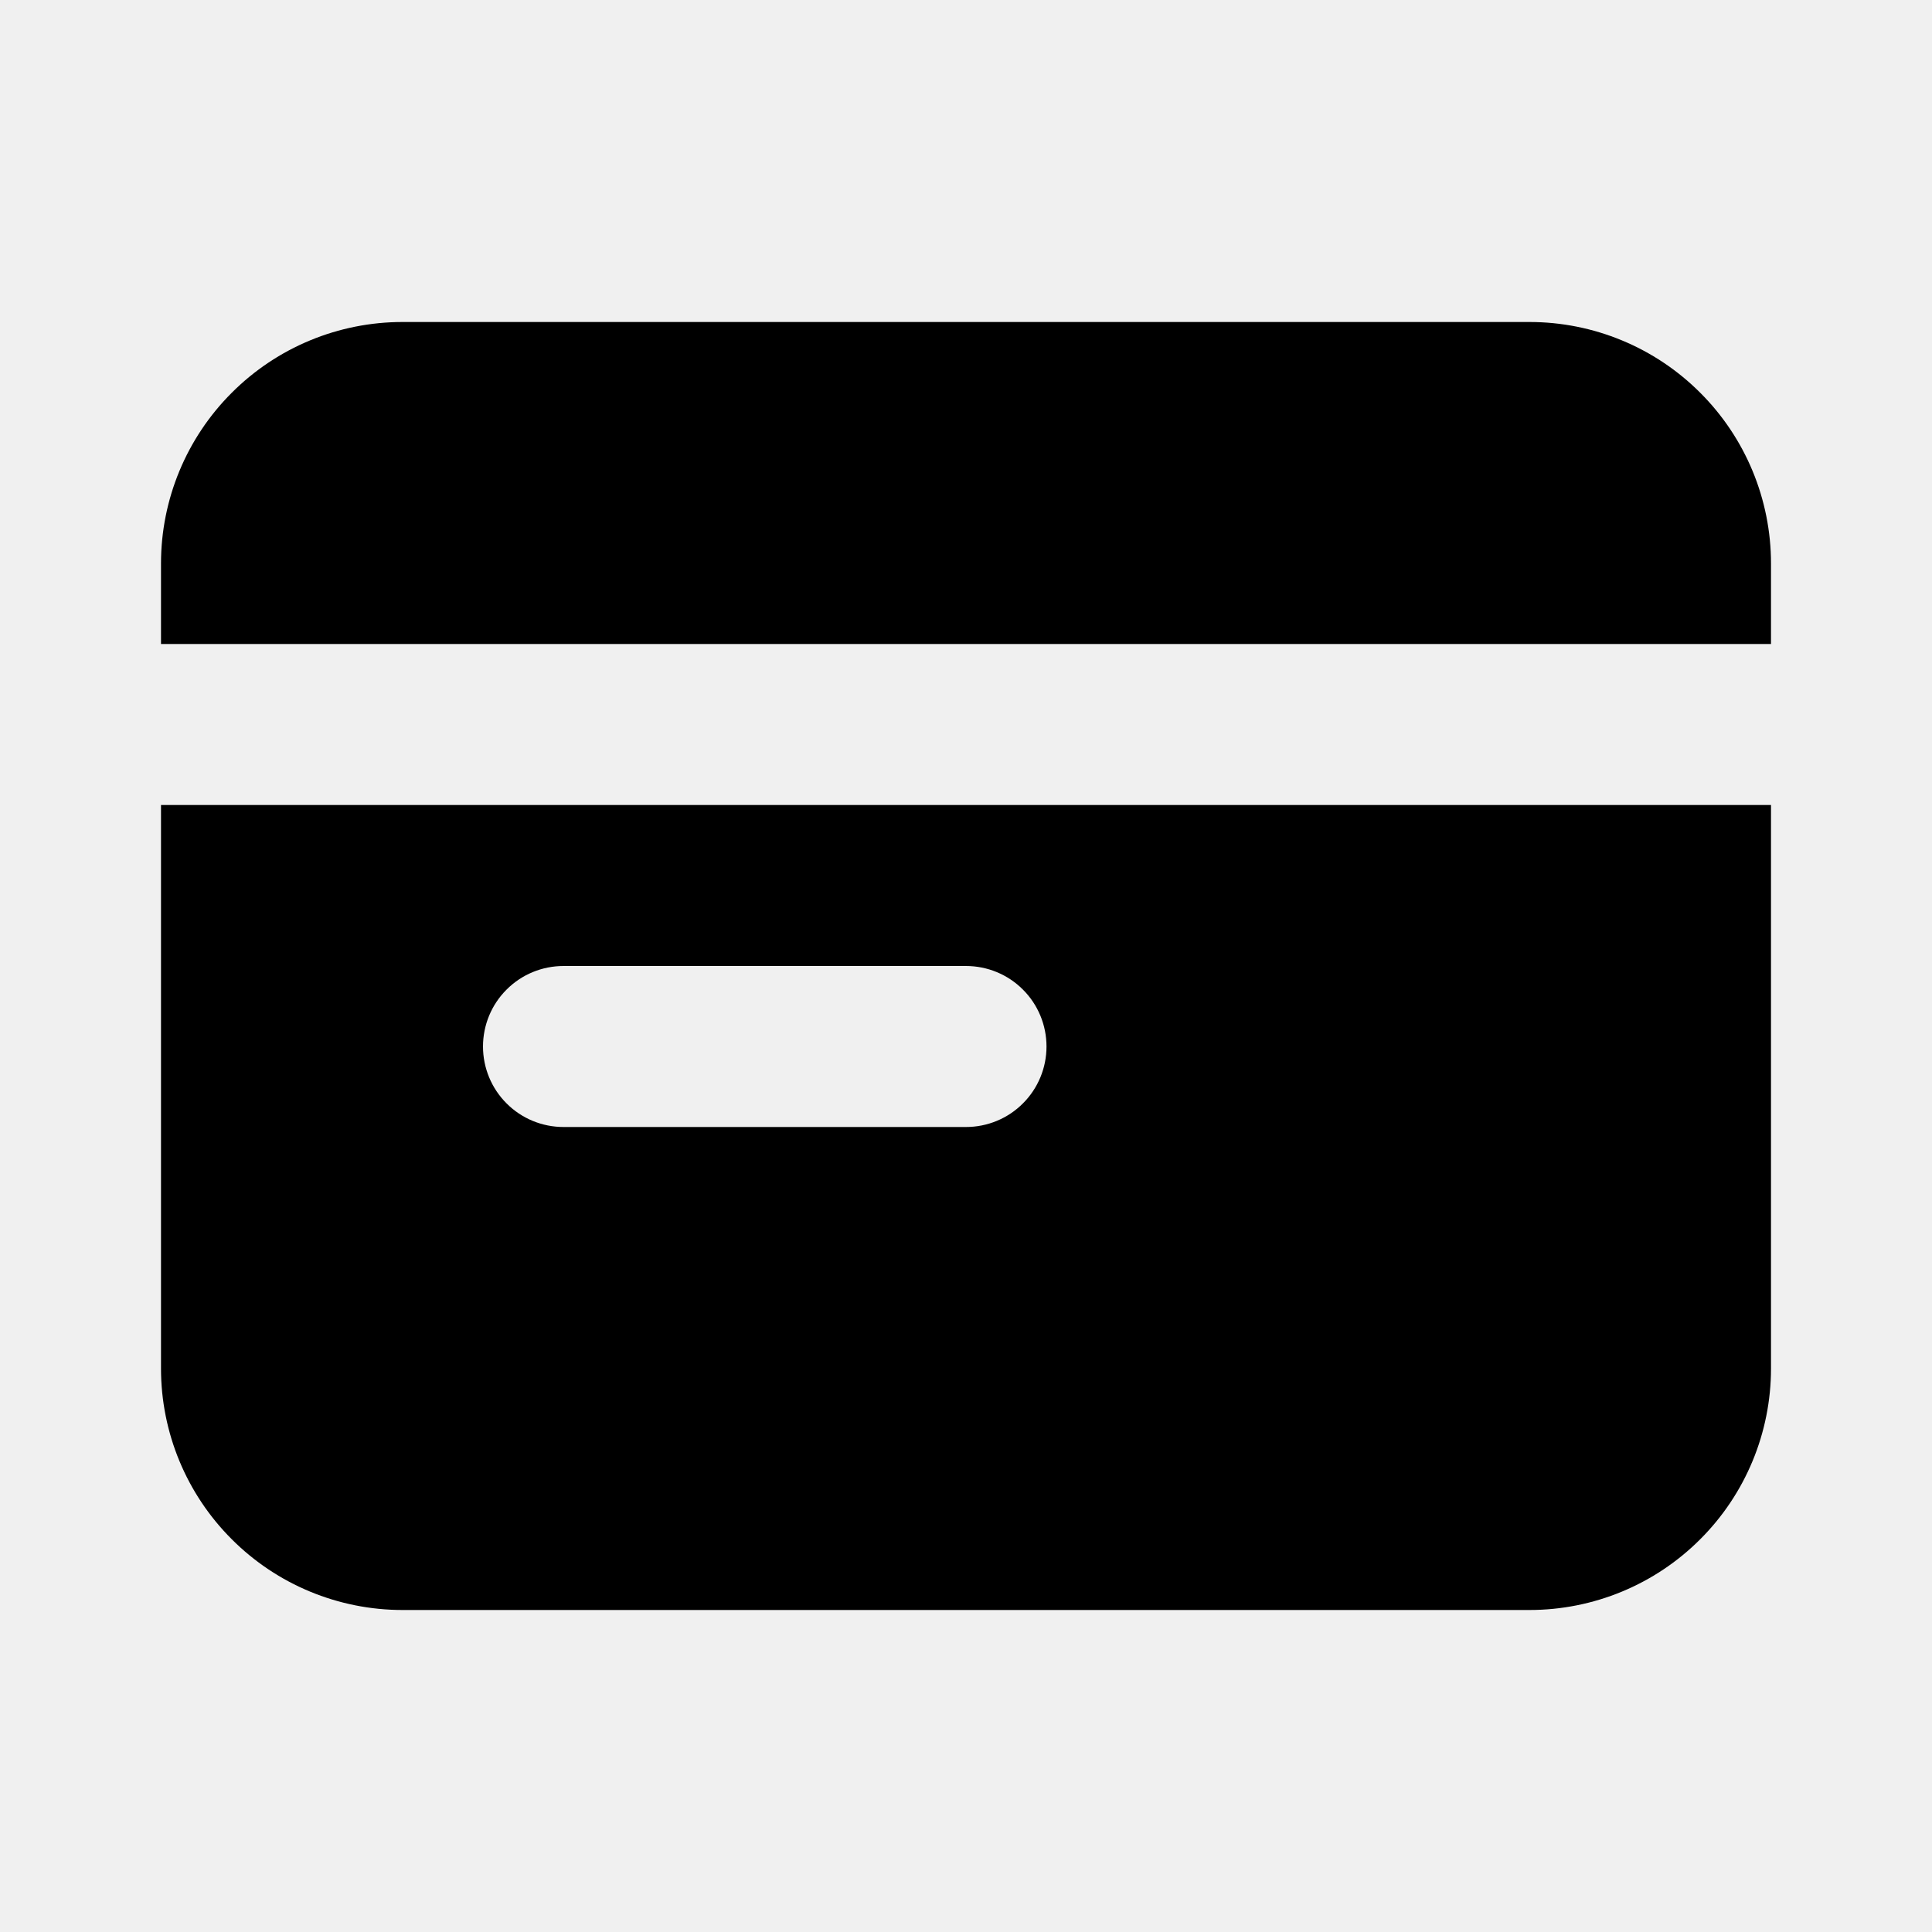
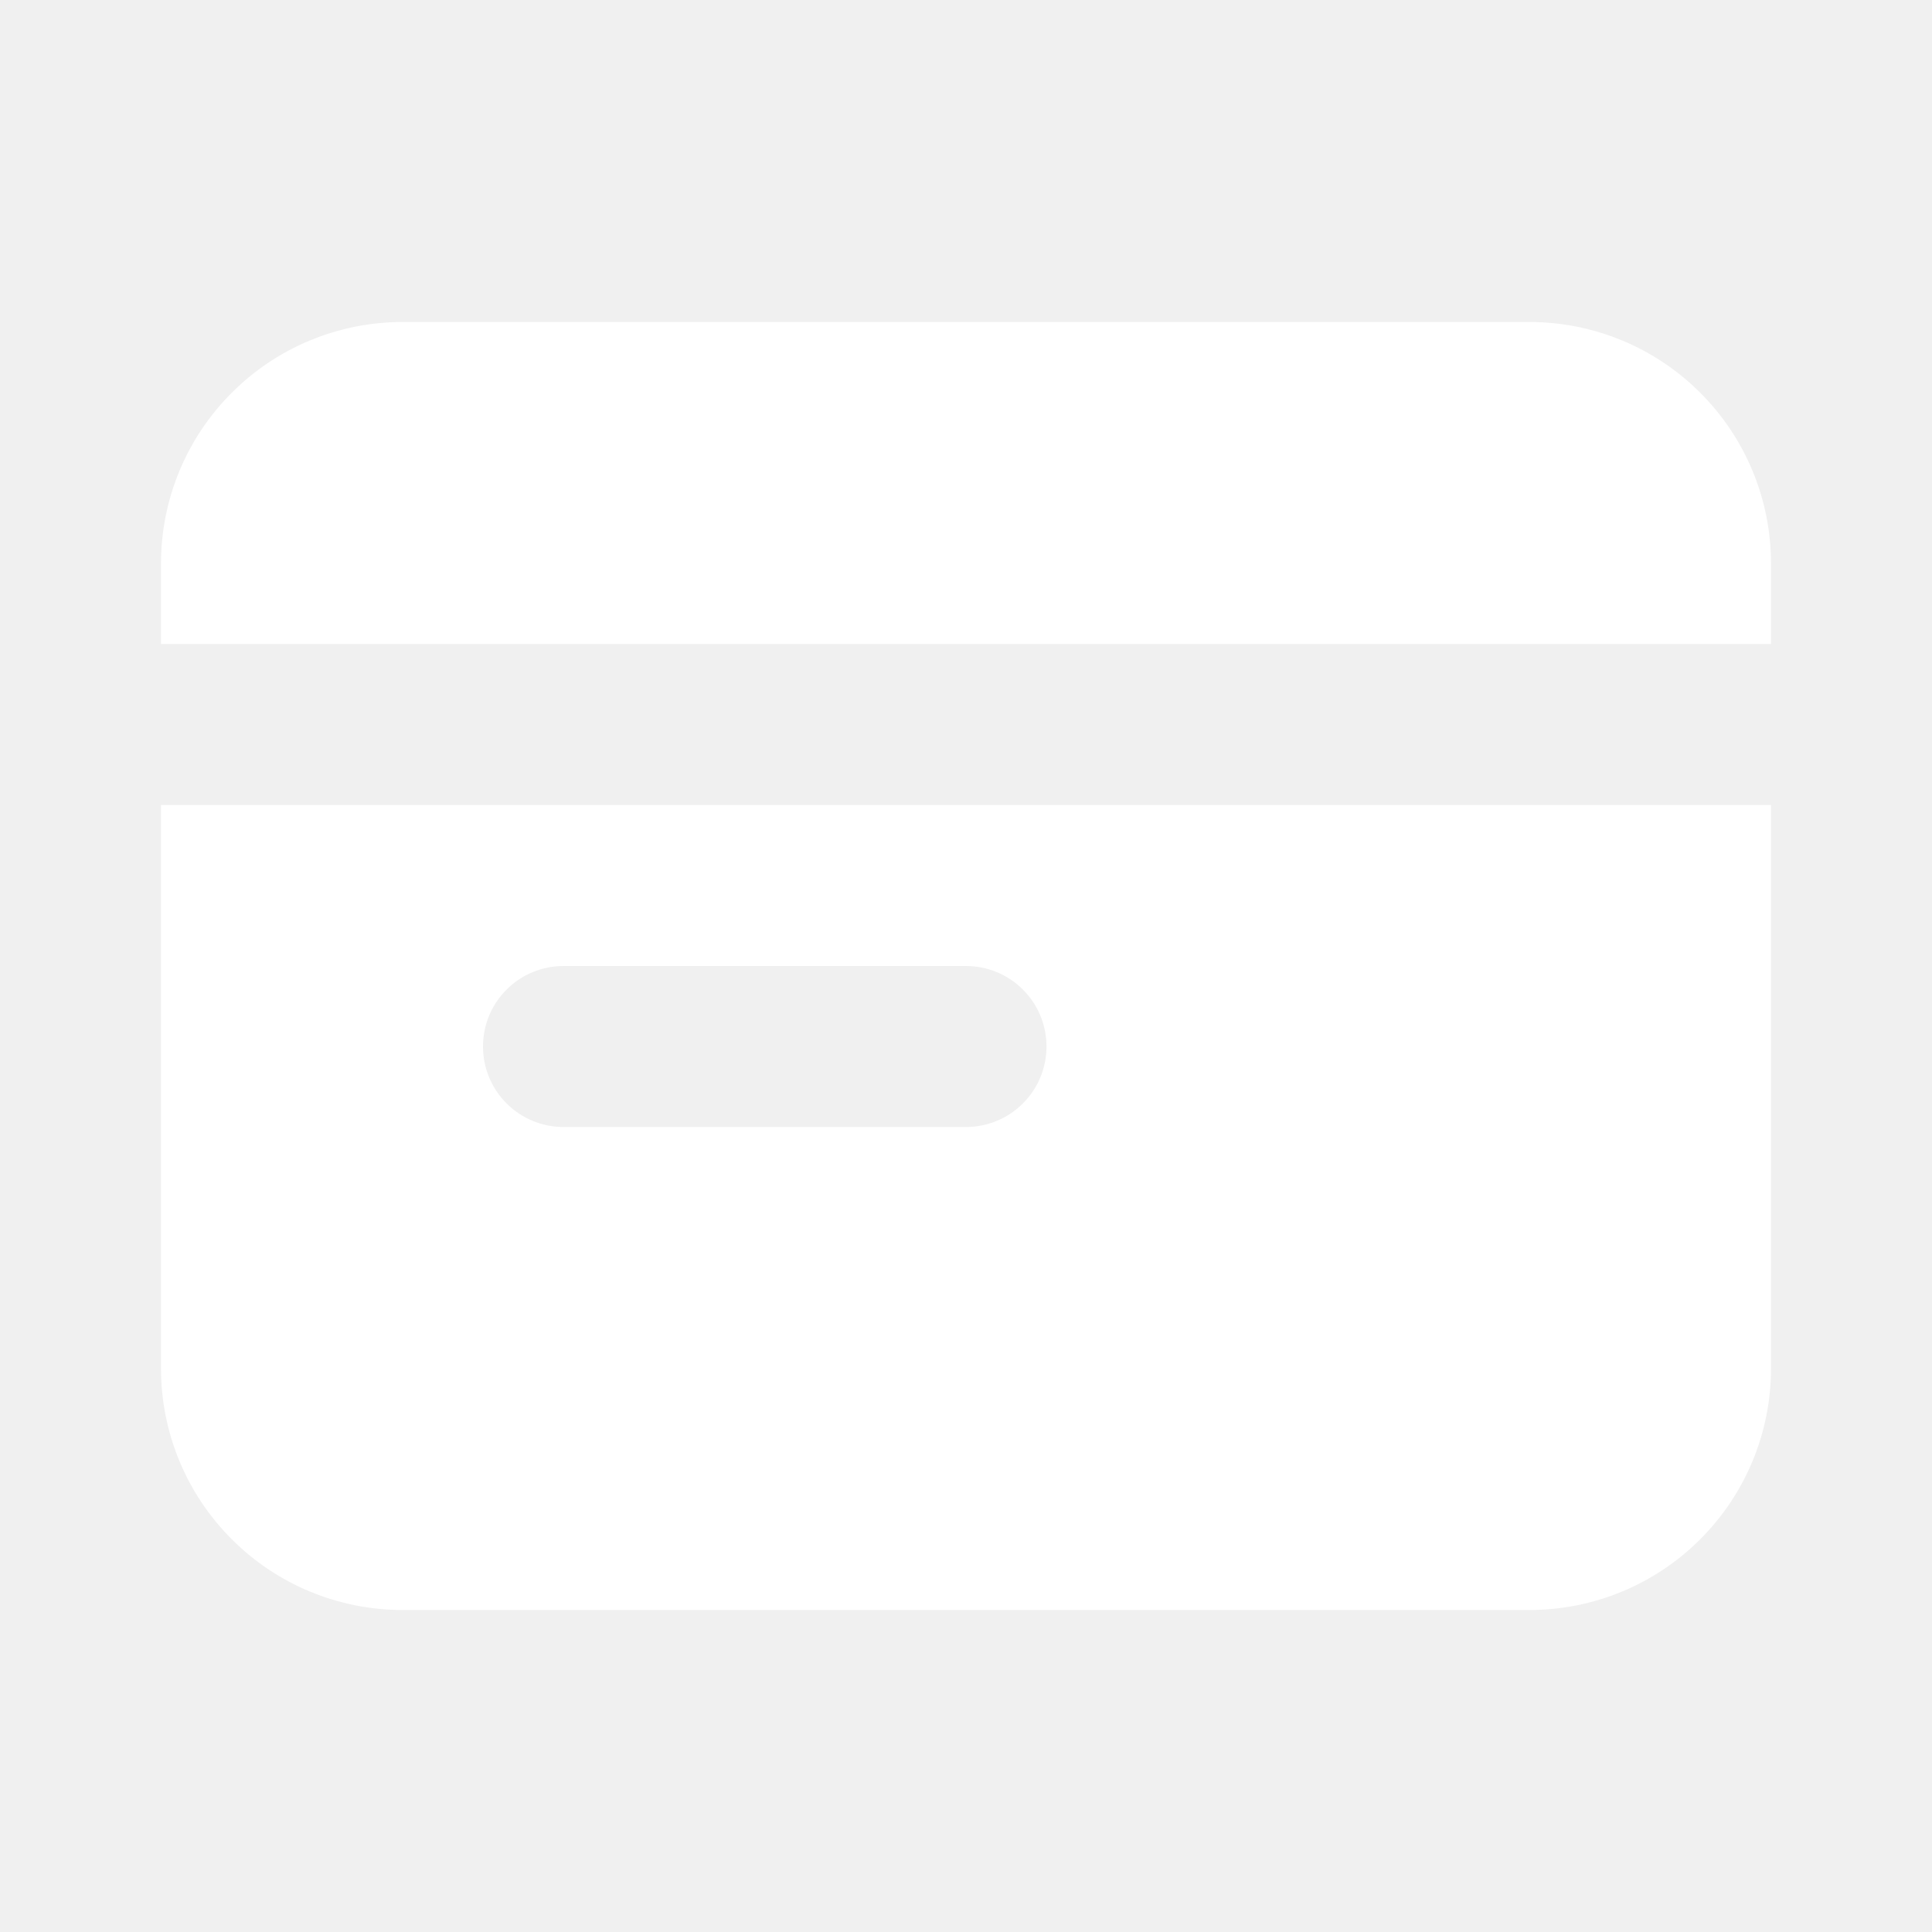
<svg xmlns="http://www.w3.org/2000/svg" width="24" height="24" viewBox="0 0 24 24" fill="none">
-   <path fill-rule="evenodd" clip-rule="evenodd" d="M2 7C2 6.204 2.316 5.441 2.879 4.879C3.441 4.316 4.204 4 5 4H19C19.796 4 20.559 4.316 21.121 4.879C21.684 5.441 22 6.204 22 7V8H2V7ZM2 10V17C2 17.796 2.316 18.559 2.879 19.121C3.441 19.684 4.204 20 5 20H19C19.796 20 20.559 19.684 21.121 19.121C21.684 18.559 22 17.796 22 17V10H2ZM7 12C6.735 12 6.48 12.105 6.293 12.293C6.105 12.48 6 12.735 6 13C6 13.265 6.105 13.52 6.293 13.707C6.48 13.895 6.735 14 7 14H12C12.265 14 12.52 13.895 12.707 13.707C12.895 13.52 13 13.265 13 13C13 12.735 12.895 12.48 12.707 12.293C12.52 12.105 12.265 12 12 12H7Z" fill="black" />
+   <path fill-rule="evenodd" clip-rule="evenodd" d="M2 7C2 6.204 2.316 5.441 2.879 4.879C3.441 4.316 4.204 4 5 4H19C19.796 4 20.559 4.316 21.121 4.879C21.684 5.441 22 6.204 22 7V8H2V7ZM2 10V17C2 17.796 2.316 18.559 2.879 19.121C3.441 19.684 4.204 20 5 20H19C19.796 20 20.559 19.684 21.121 19.121C21.684 18.559 22 17.796 22 17V10H2ZM7 12C6.735 12 6.48 12.105 6.293 12.293C6.105 12.48 6 12.735 6 13C6 13.265 6.105 13.52 6.293 13.707C6.48 13.895 6.735 14 7 14H12C12.265 14 12.52 13.895 12.707 13.707C12.895 13.52 13 13.265 13 13C13 12.735 12.895 12.48 12.707 12.293C12.52 12.105 12.265 12 12 12H7Z" fill="white" />
</svg>
